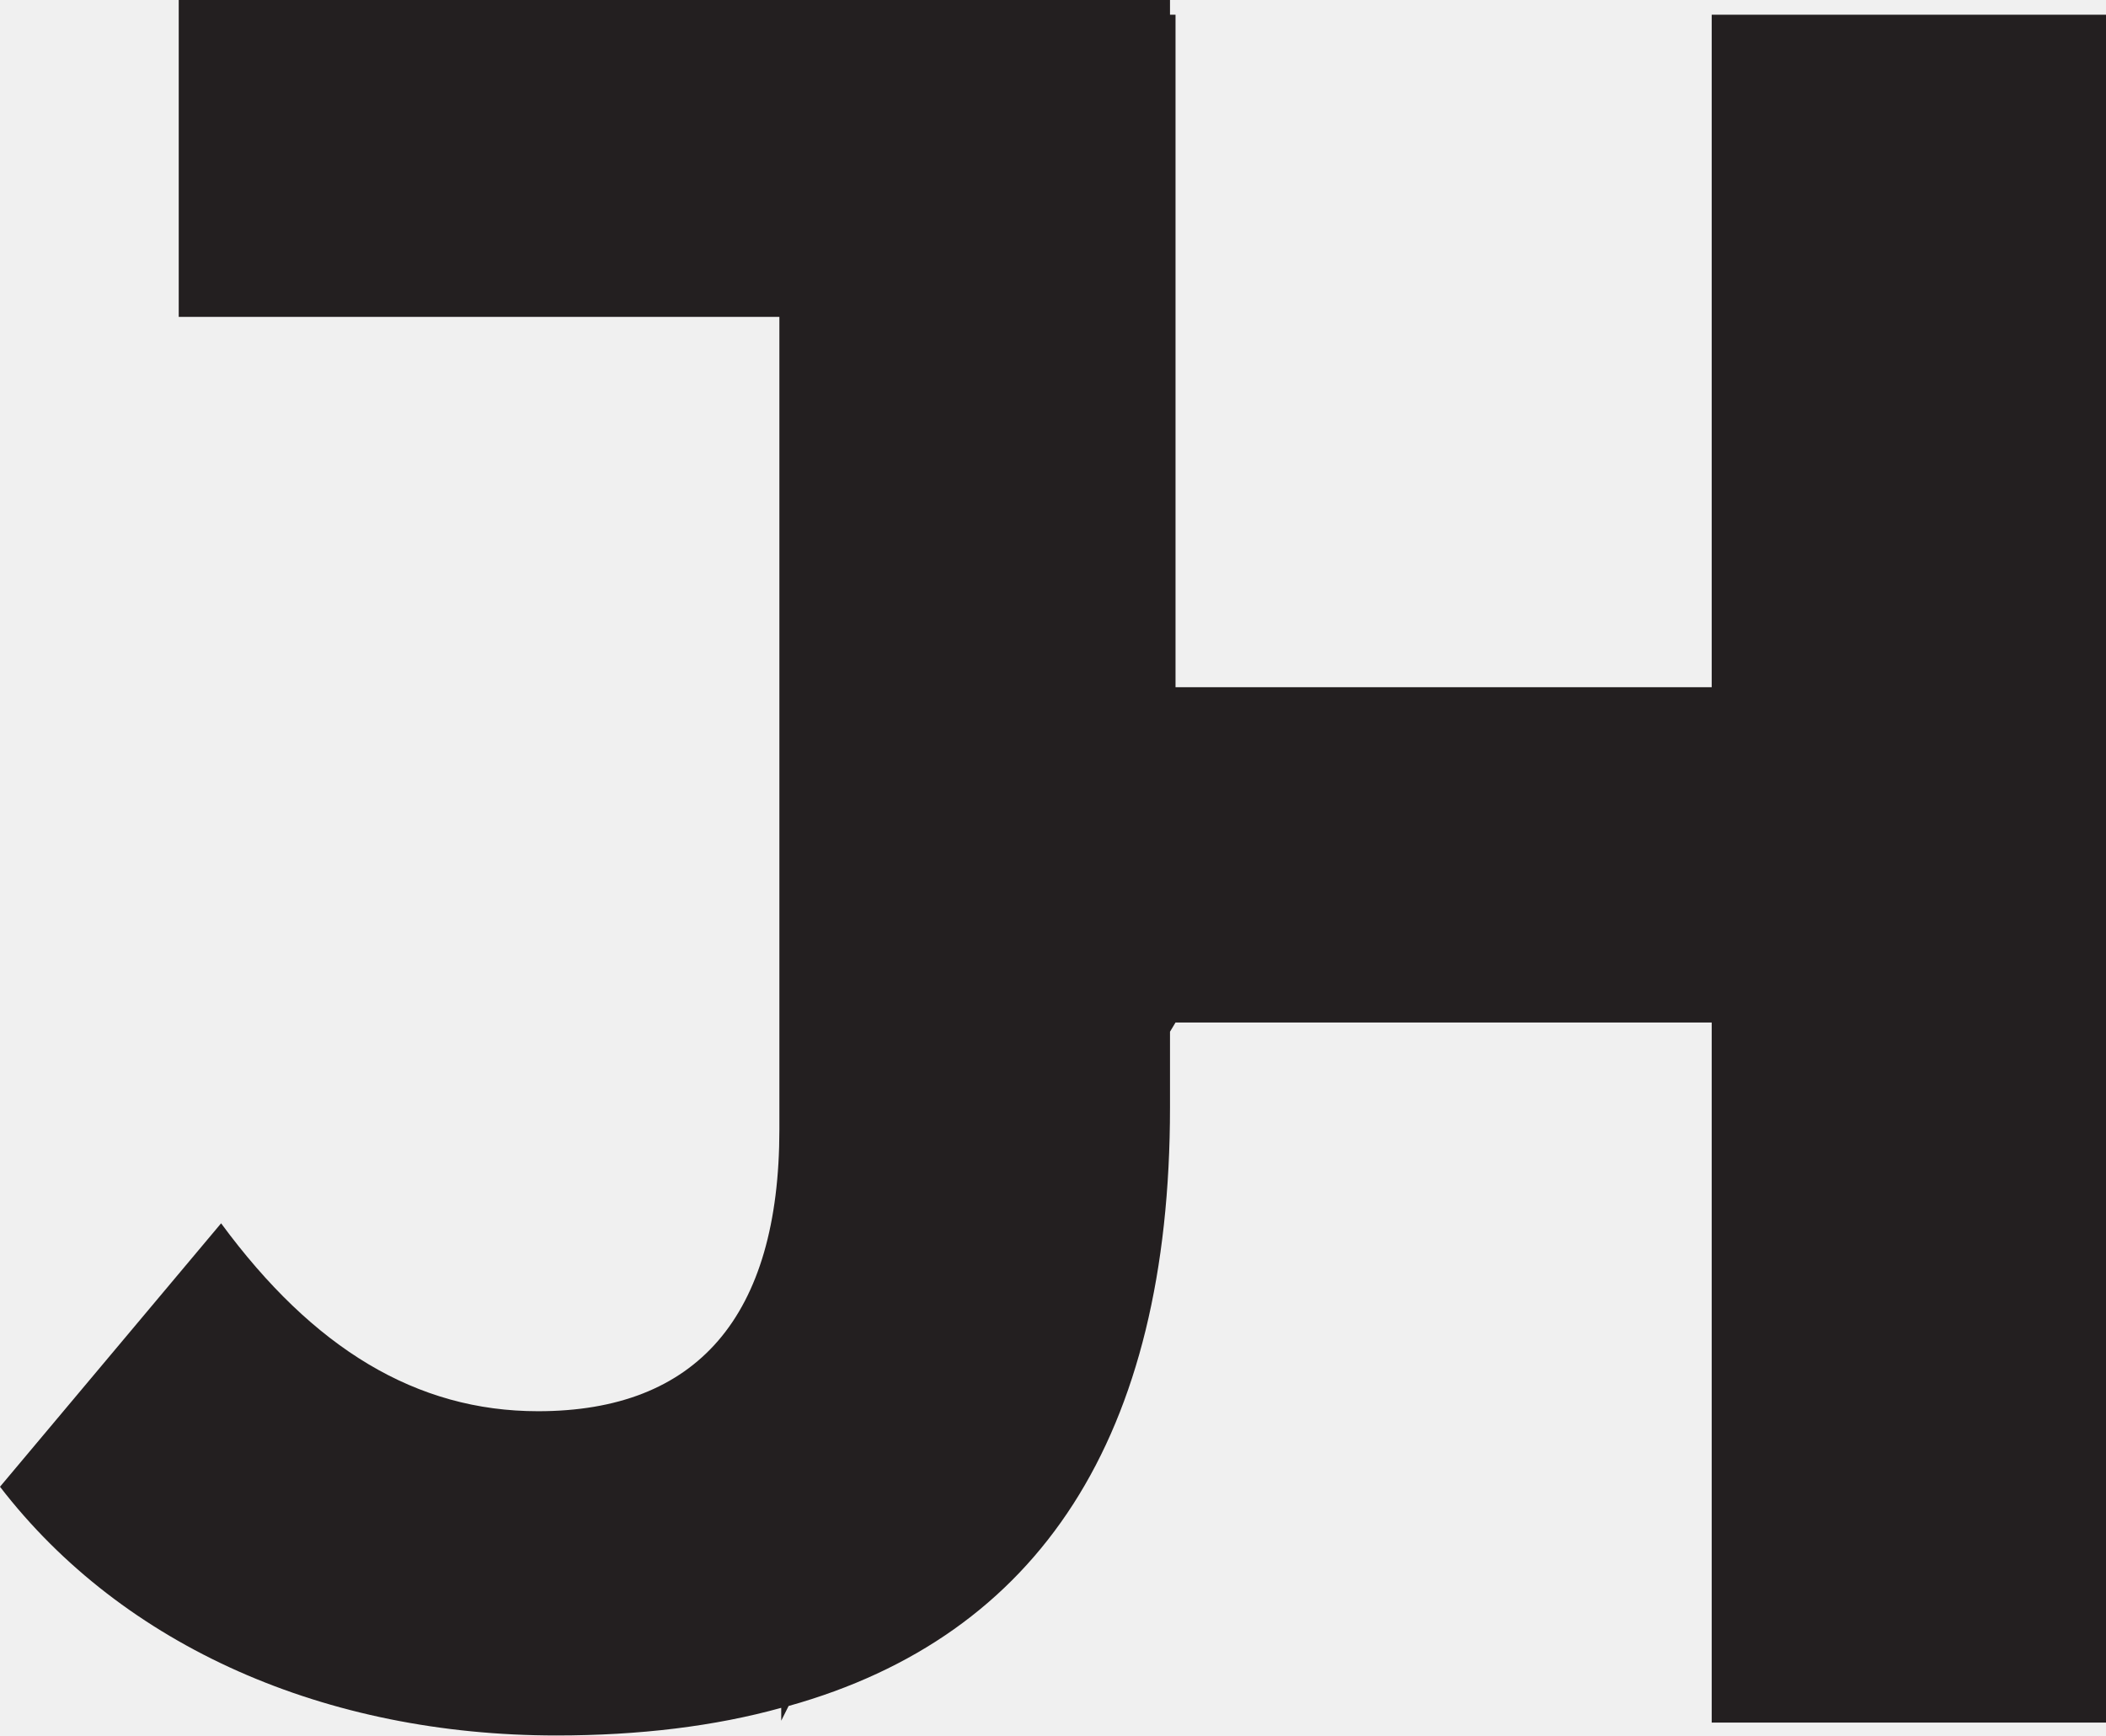
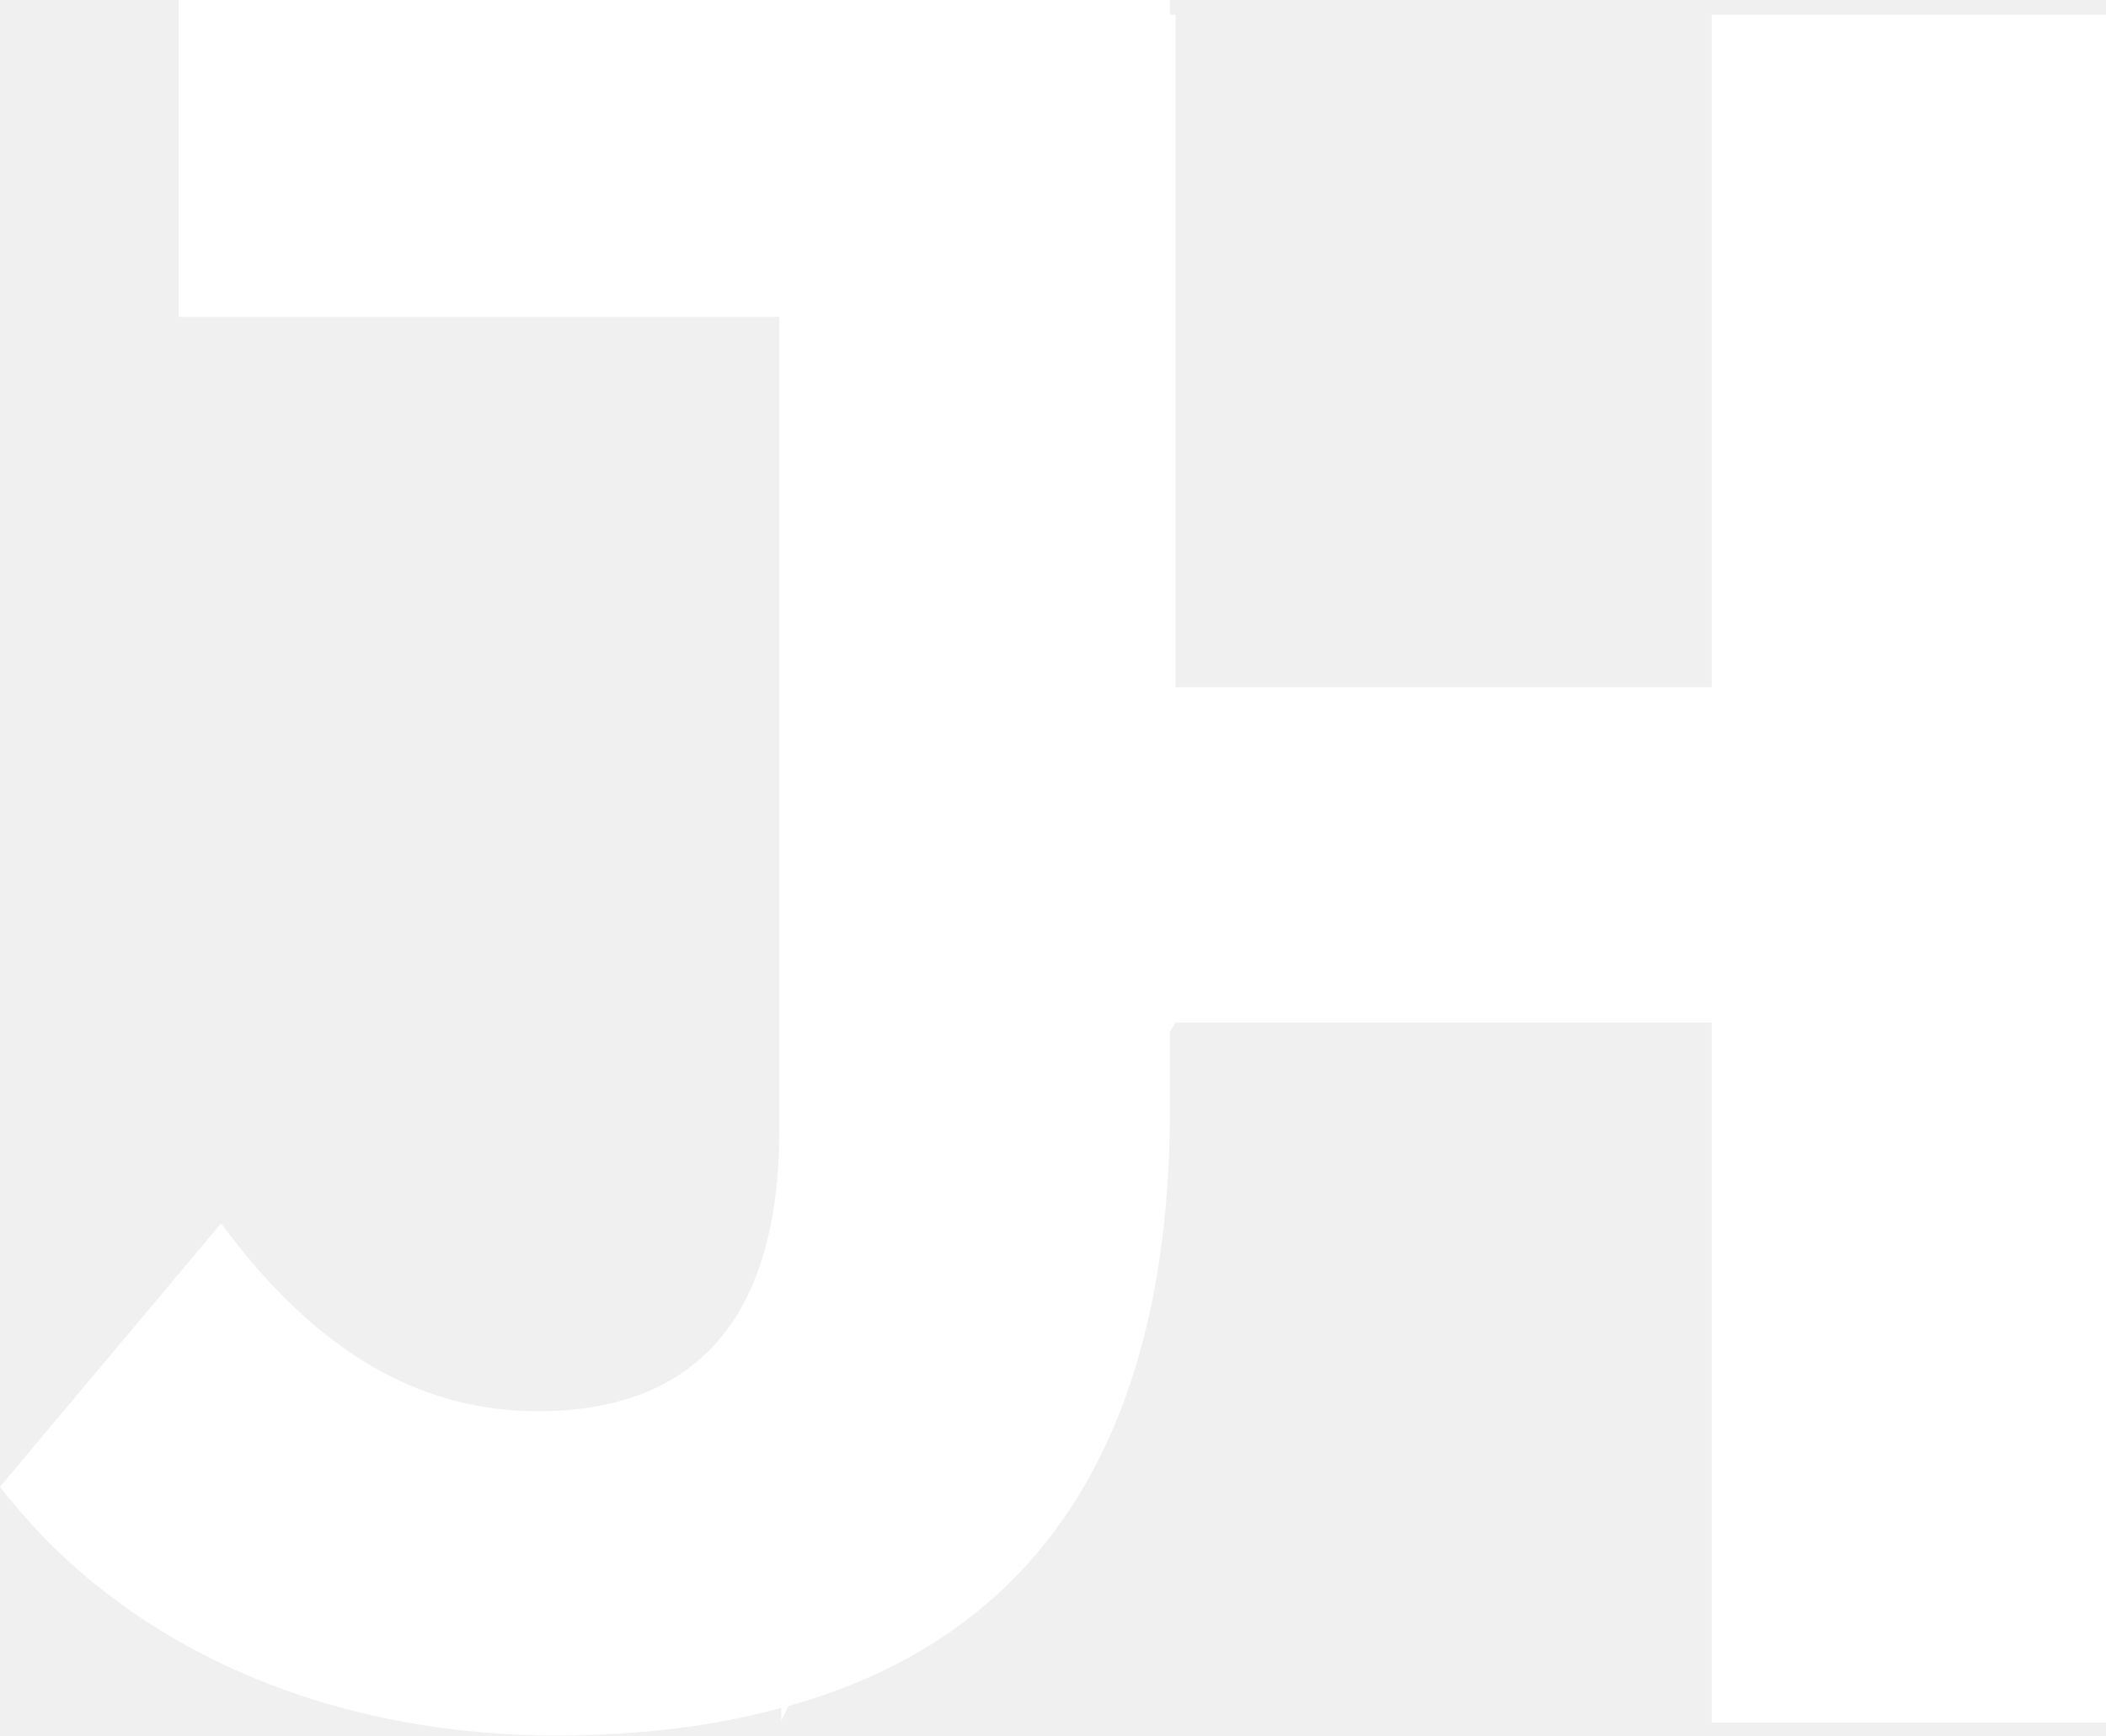
<svg xmlns="http://www.w3.org/2000/svg" version="1.1" id="Layer_1" x="0px" y="0px" viewBox="0 0 114.3 94.2" style="enable-background:new 0 0 114.3 94.2;" xml:space="preserve">
  <style type="text/css">
- 	.st0{fill:#231F20;}
+ 	.st0{fill:#FFFFFF;}
</style>
  <path class="st0" d="M92.9,0.8v36.5H63.8V0.8h-0.3V0H9.7v17.2h32.6v44.1c0,10.2-4.5,15.3-13.1,15.3c-6.6,0-12.2-3.4-17.2-10.2  L0,80.7c6.7,8.7,17.7,13.5,30.2,13.5c4.5,0,8.6-0.5,12.2-1.5v0.7l0.4-0.8C56.4,88.8,63.5,78,63.5,60.1V56l0.3-0.5h29.1v38h21.4V0.8  H92.9z" />
</svg>
